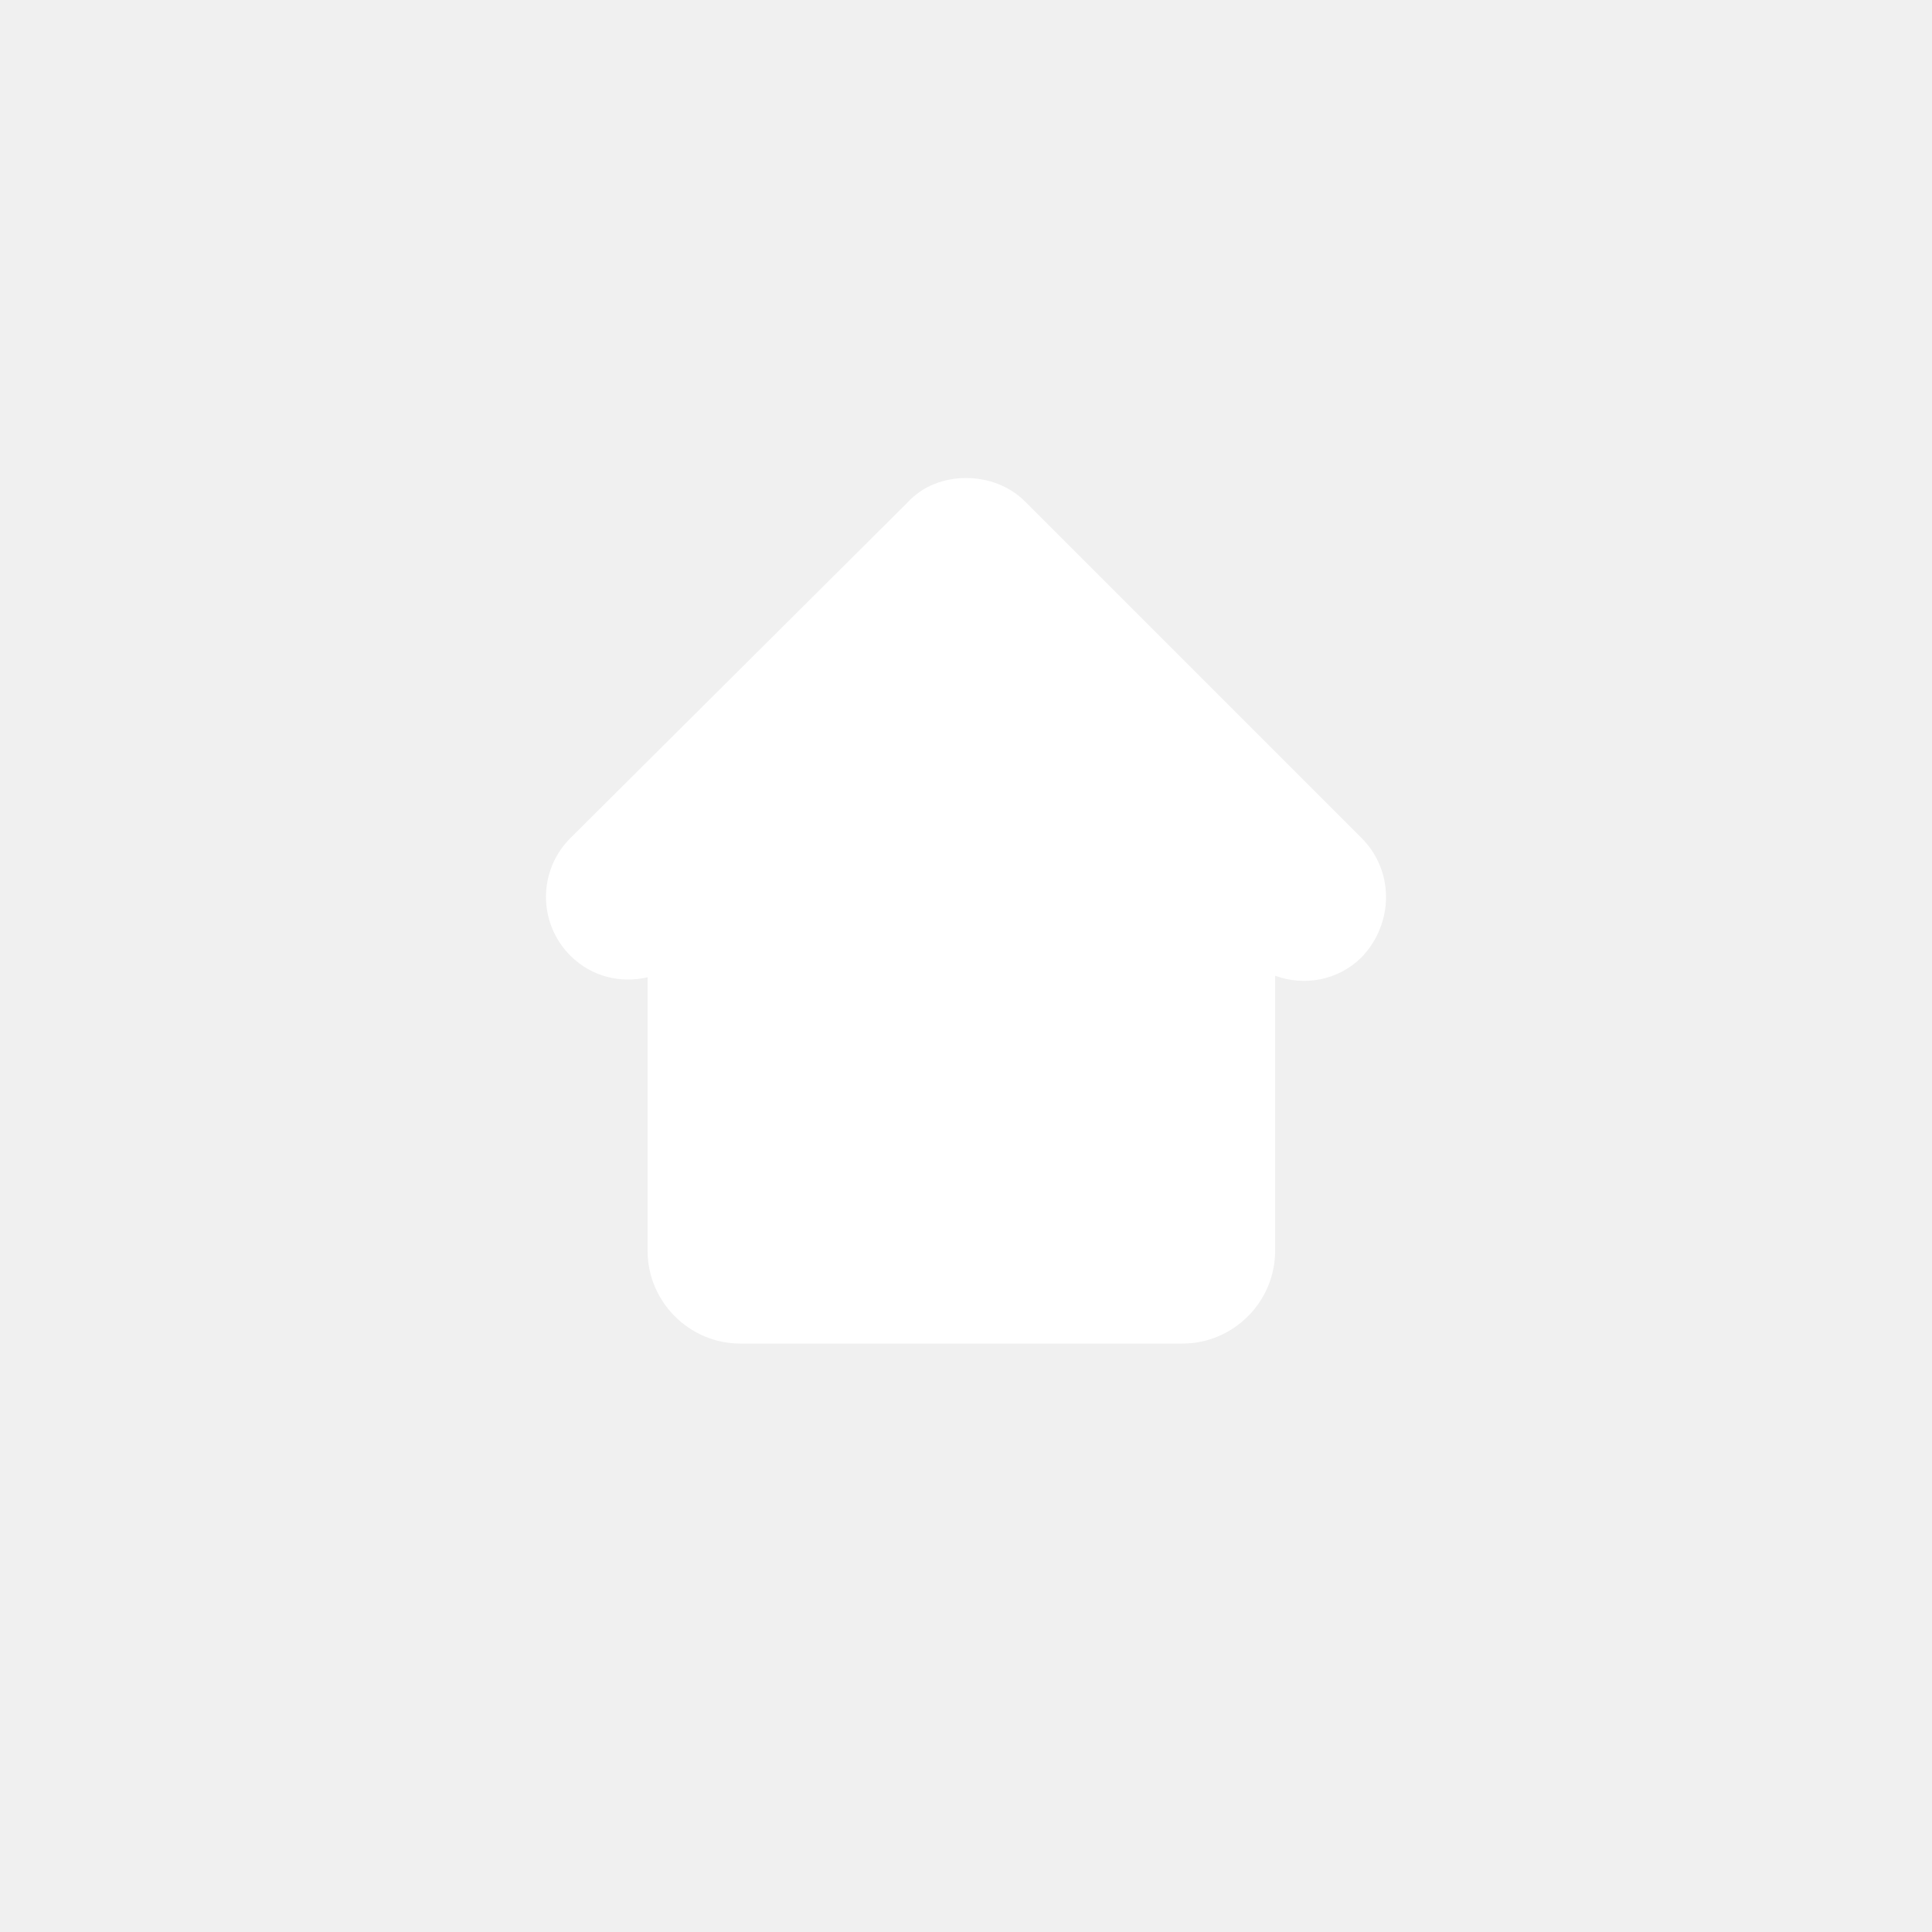
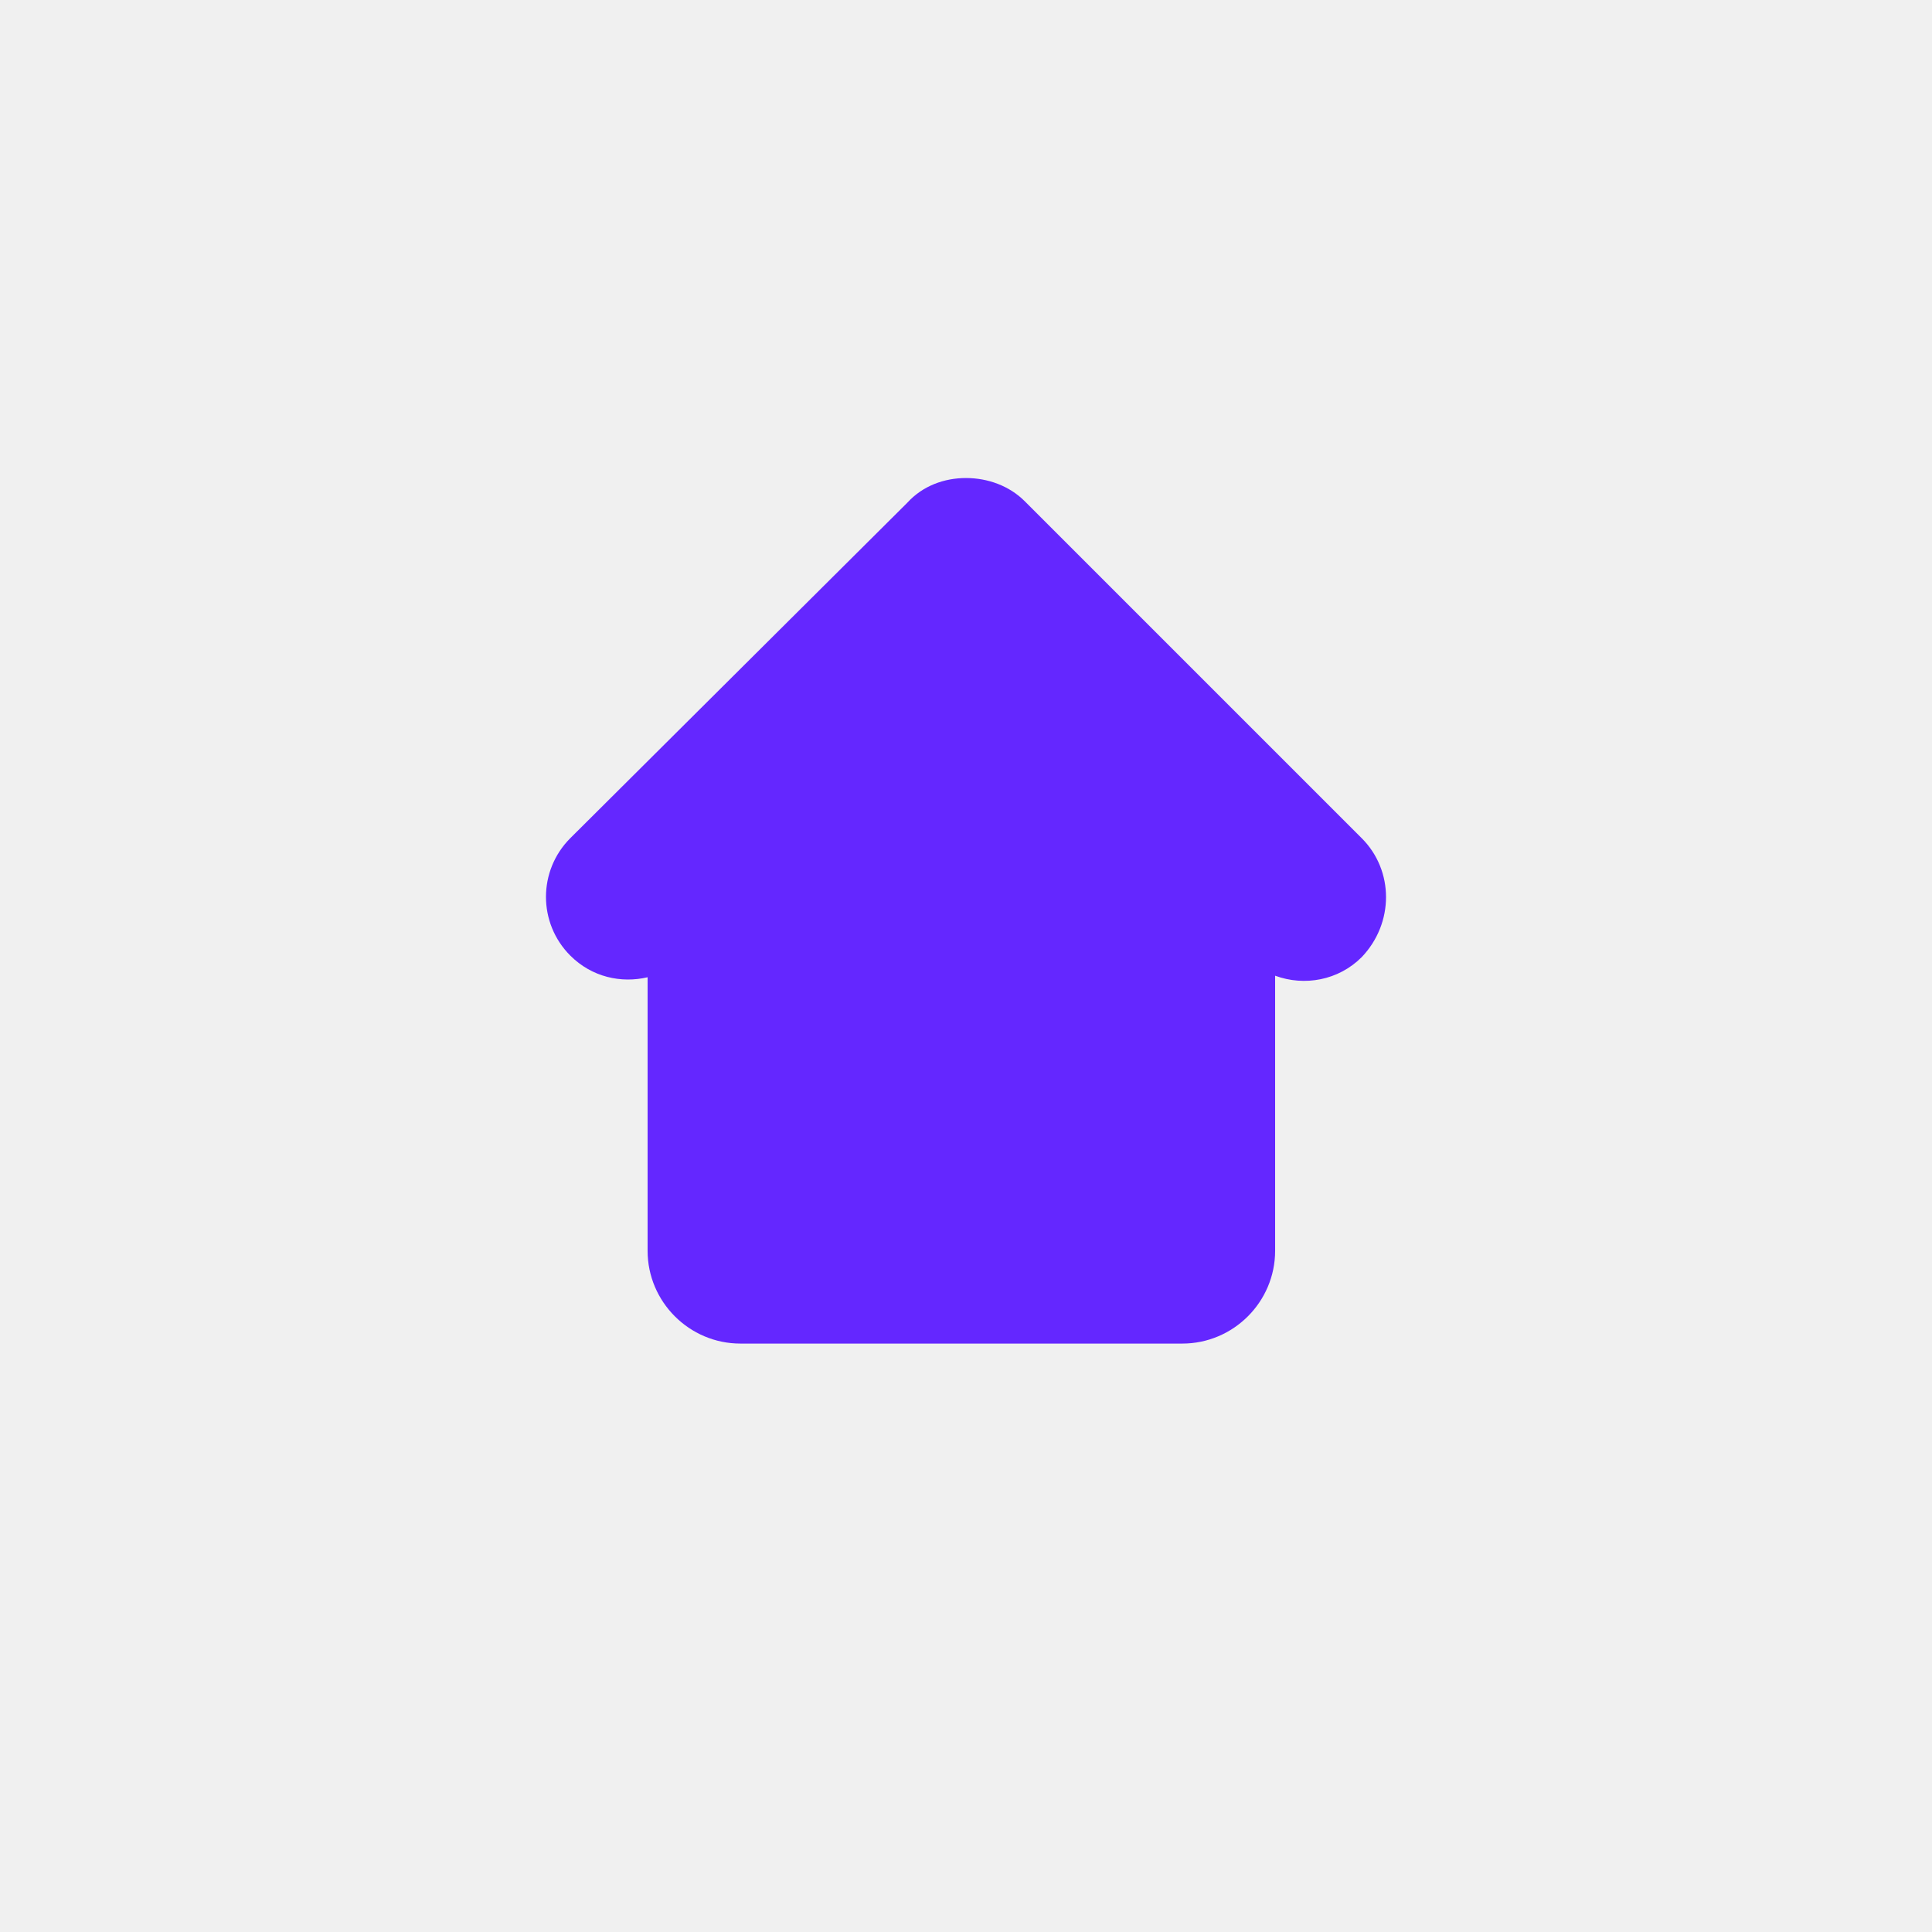
- <svg xmlns="http://www.w3.org/2000/svg" fill="white" width="700pt" height="700pt" version="1.1" viewBox="0 0 700 600">
+ <svg xmlns="http://www.w3.org/2000/svg" fill="#6427FF" width="700pt" height="700pt" version="1.1" viewBox="0 0 700 600">
  <defs>
    <symbol id="x" overflow="visible">
      <path d="m18.766-1.125c-0.969 0.5-1.98 0.875-3.031 1.125-1.043 0.258-2.137 0.391-3.281 0.391-3.398 0-6.09-0.945-8.078-2.844-1.992-1.906-2.984-4.484-2.984-7.734 0-3.258 0.992-5.836 2.984-7.734 1.988-1.906 4.68-2.859 8.078-2.859 1.145 0 2.238 0.133 3.281 0.391 1.051 0.25 2.062 0.625 3.031 1.125v4.219c-0.98-0.656-1.945-1.141-2.891-1.453-0.949-0.312-1.949-0.469-3-0.469-1.875 0-3.352 0.605-4.422 1.812-1.074 1.199-1.609 2.856-1.609 4.969 0 2.106 0.535 3.762 1.609 4.969 1.07 1.199 2.547 1.797 4.422 1.797 1.051 0 2.051-0.148 3-0.453 0.945-0.312 1.91-0.801 2.891-1.469z" />
    </symbol>
  </defs>
  <g>
    <path d="m493.36 253.68-122.08-122.08c-5.602-5.602-13.441-8.402-21.281-8.402s-15.68 2.801-21.281 8.961l-122.08 121.52c-11.762 11.762-11.762 30.801 0 42.559 7.84 7.84 18.48 10.078 28 7.84v99.121c0 18.48 15.121 33.602 33.602 33.602h160.16c18.48 0 33.602-15.121 33.602-33.602v-99.68c10.641 3.922 22.961 1.68 31.359-6.719 11.762-12.32 11.762-31.359 0-43.121z" />
  </g>
</svg>
